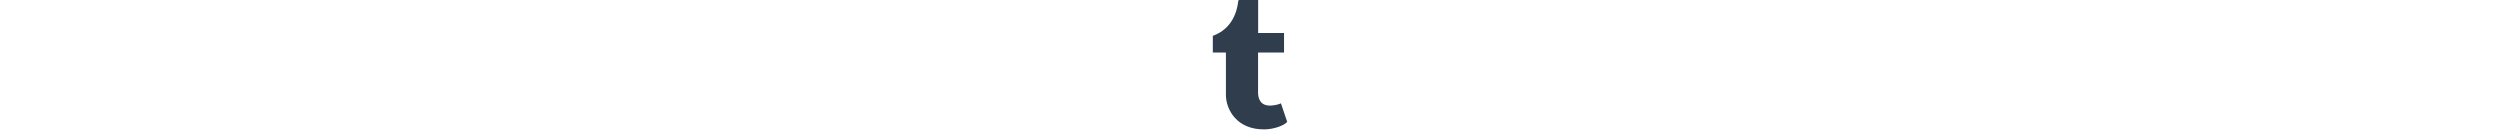
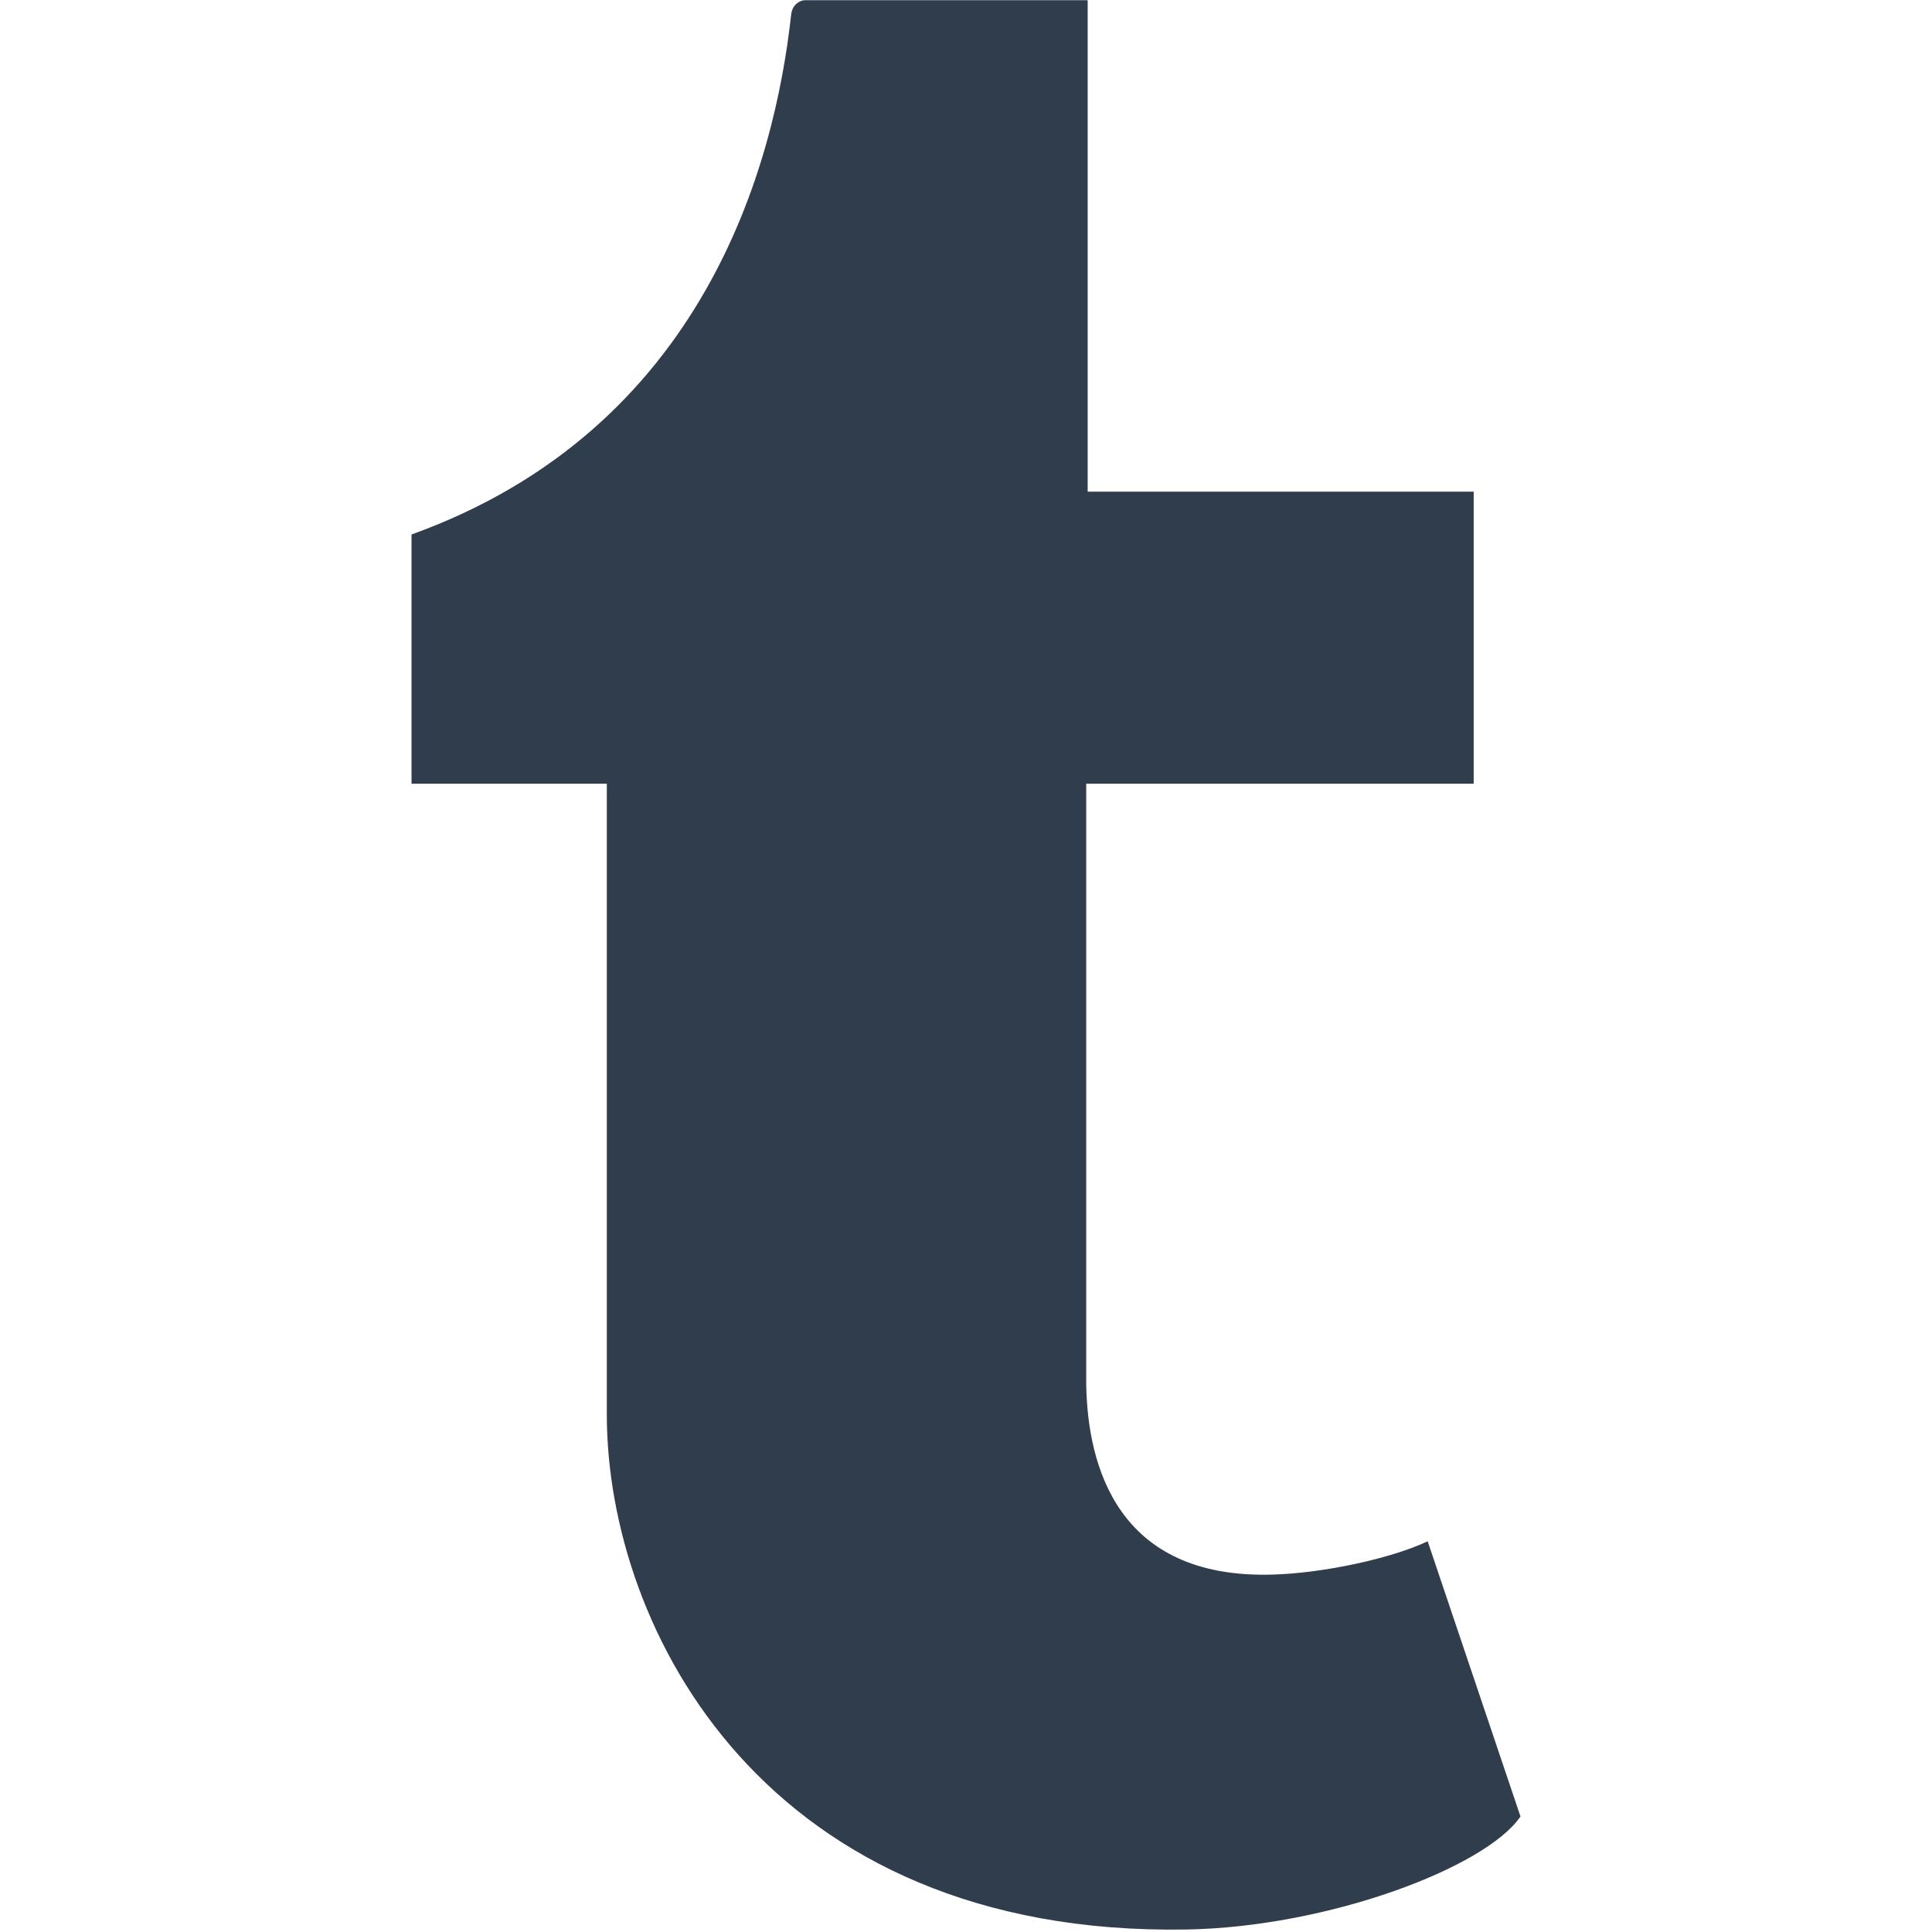
- <svg xmlns="http://www.w3.org/2000/svg" width="1100" height="57" viewBox="0 0 256 446" version="1.1" preserveAspectRatio="xMidYMid">
+ <svg xmlns="http://www.w3.org/2000/svg" width="100" height="100" viewBox="0 0 256 446" version="1.1" preserveAspectRatio="xMidYMid">
  <g>
    <path d="M234.576,355.8 C226.296,359.75 210.451,363.187 198.623,363.499 C162.982,364.459 156.064,338.459 155.751,319.579 L155.751,180.922 L245.199,180.922 L245.199,113.502 L156.086,113.502 L156.086,0.042 L90.831,0.042 C89.76,0.042 87.885,0.979 87.639,3.367 C83.823,38.093 67.554,99.041 0,123.389 L0,180.922 L45.081,180.922 L45.081,326.475 C45.081,376.287 81.837,447.077 178.872,445.425 C211.589,444.867 247.944,431.142 256,419.337 L234.576,355.8" fill="#303D4D" />
  </g>
</svg>
